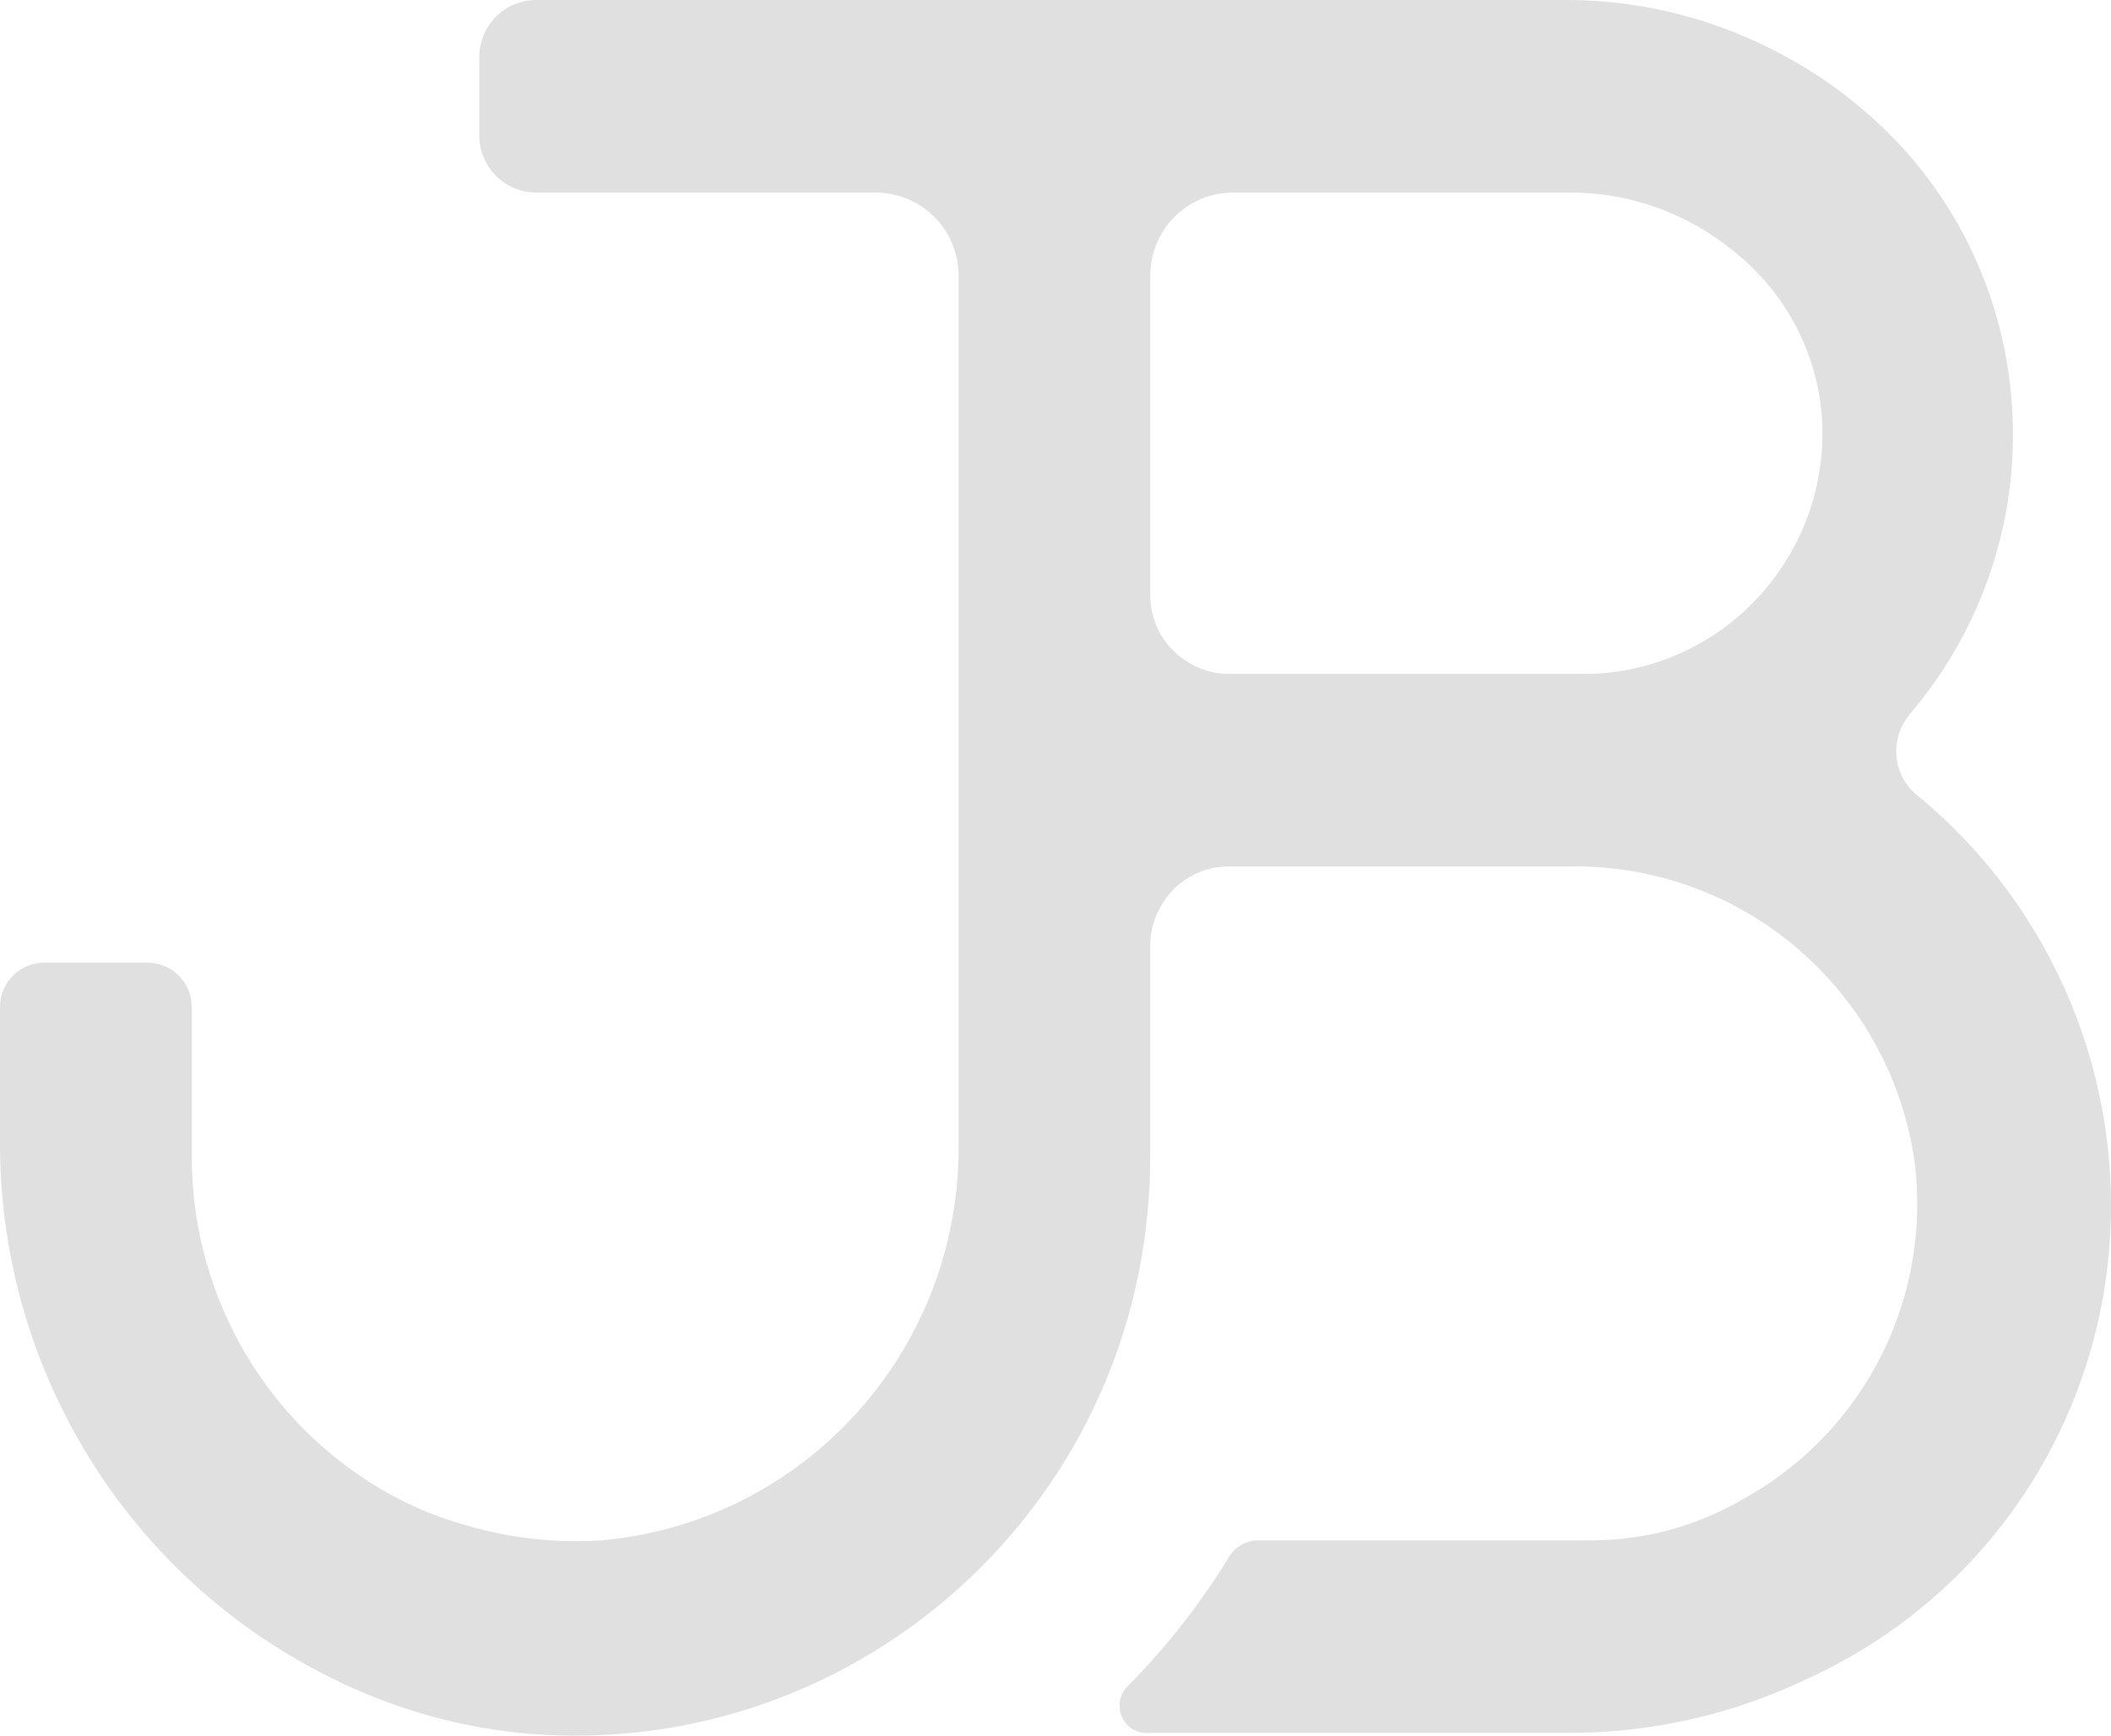
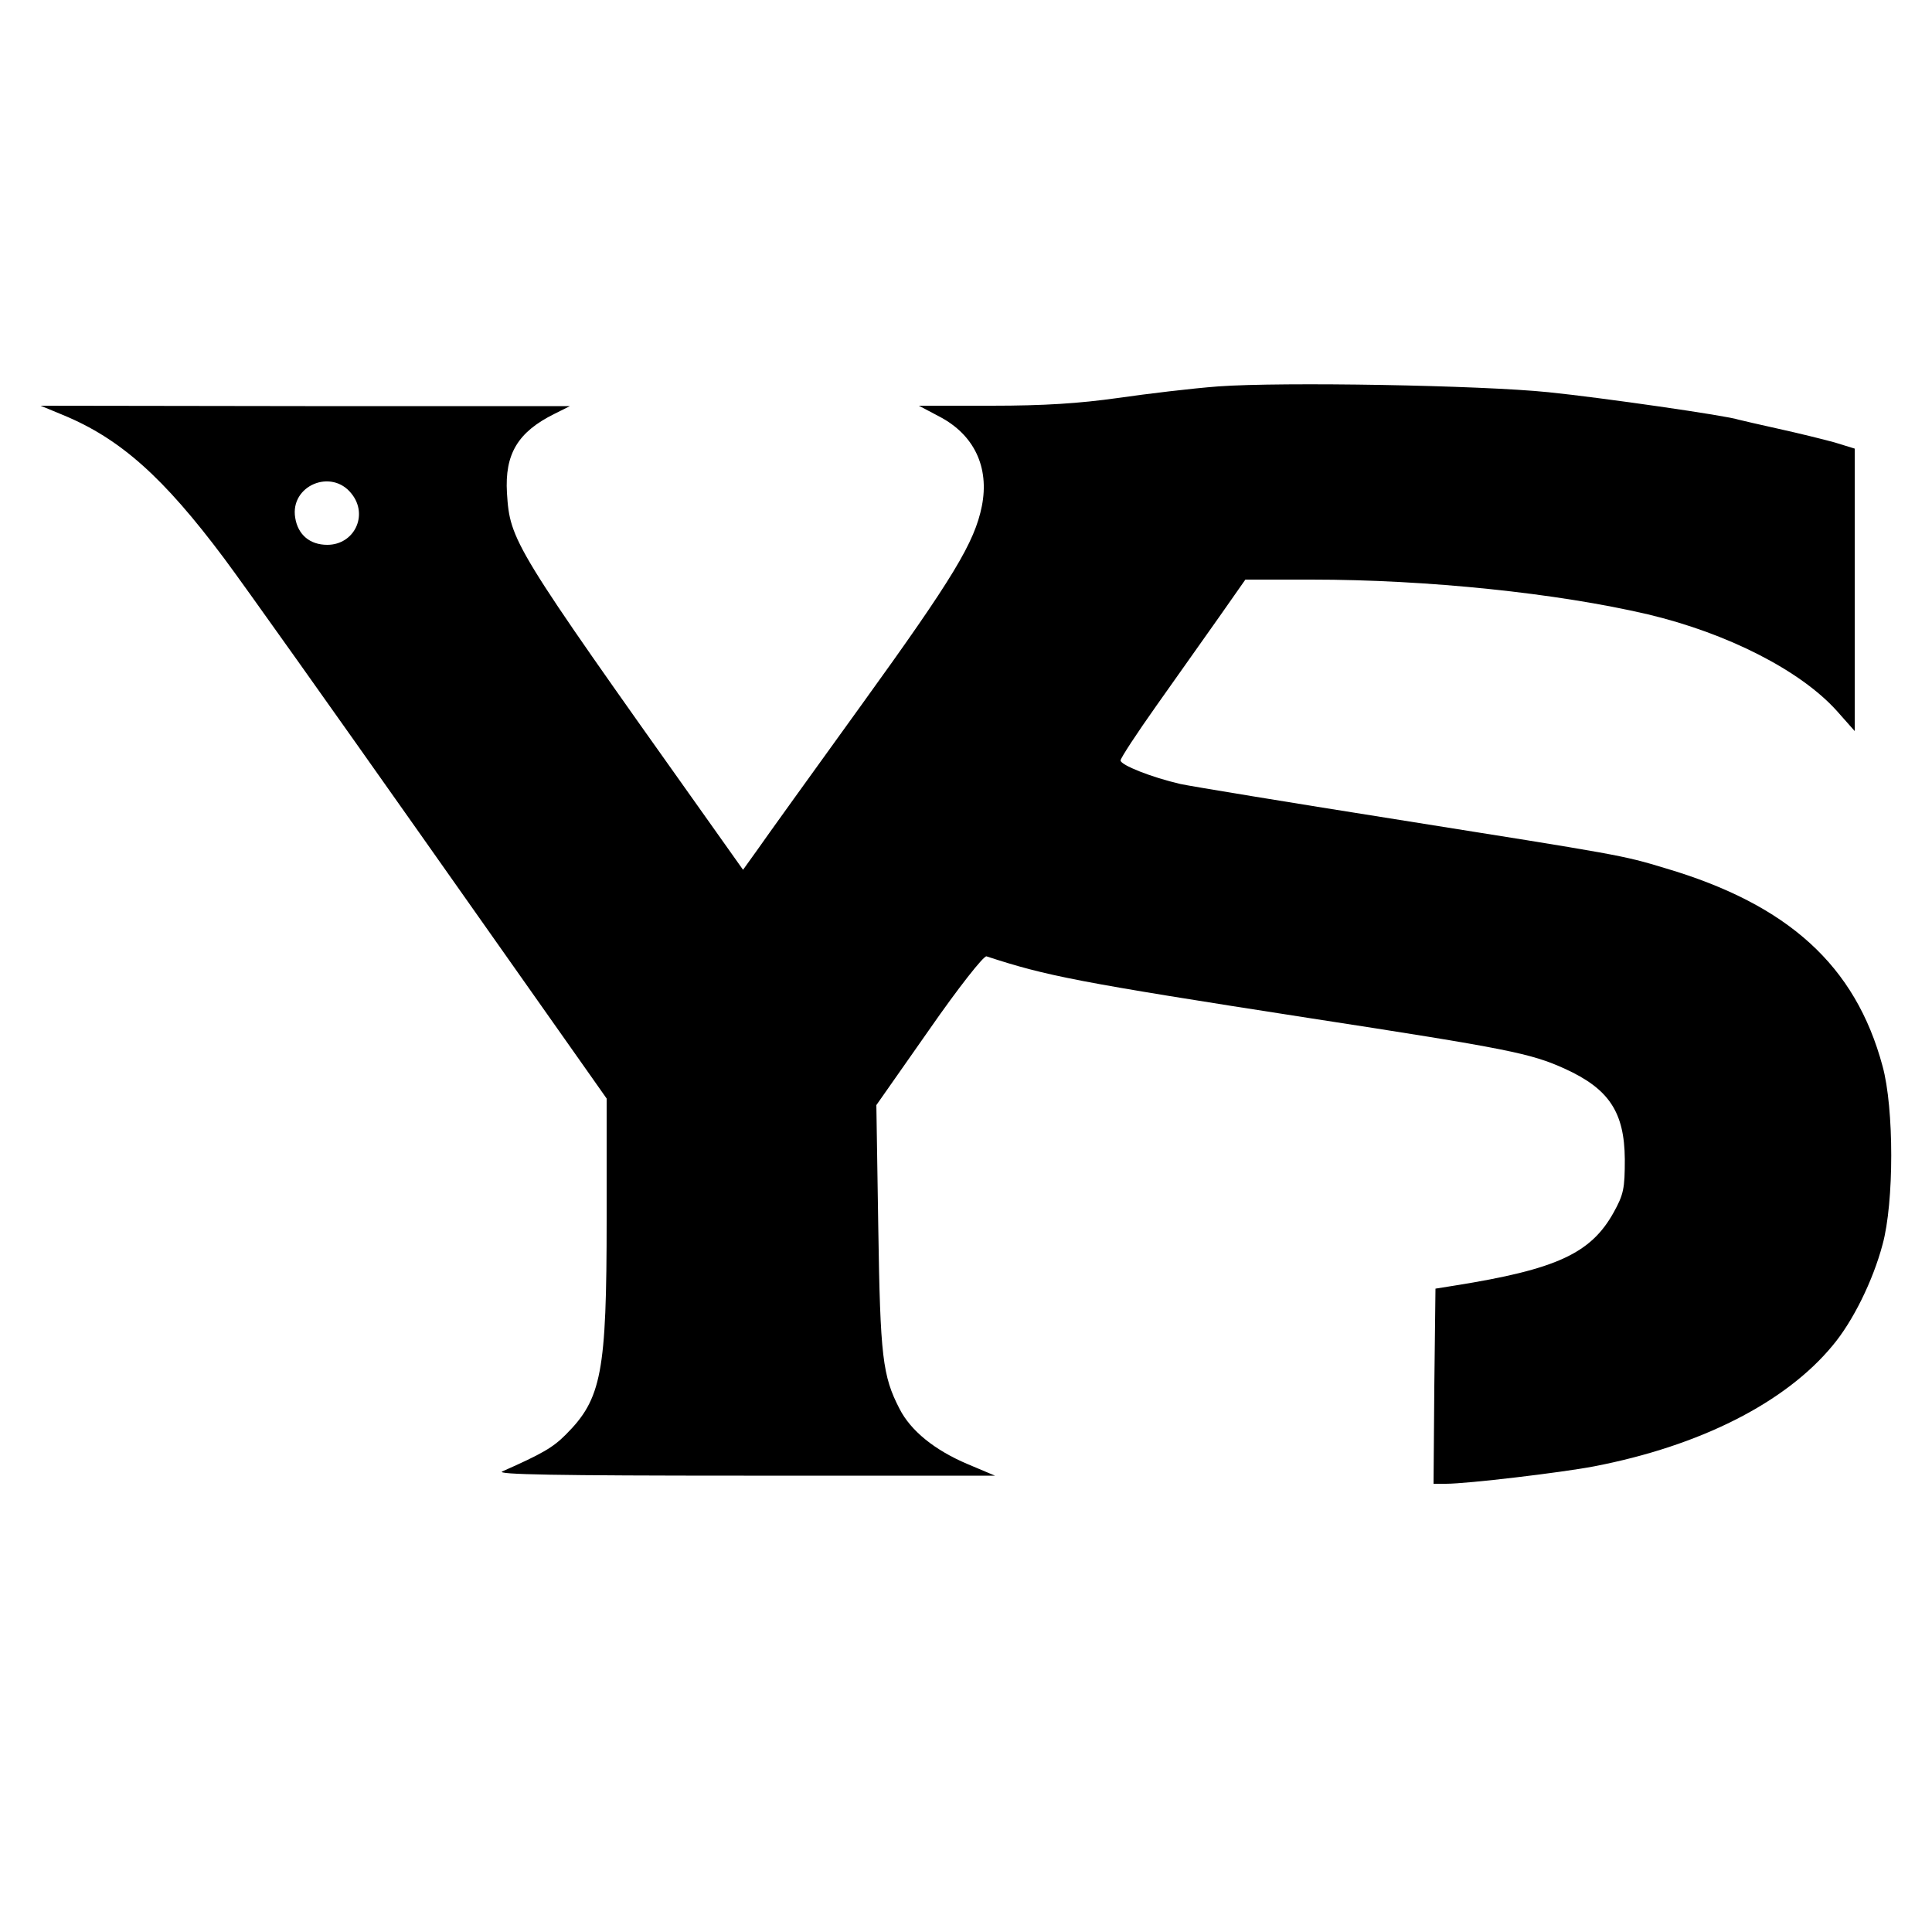
- <svg xmlns="http://www.w3.org/2000/svg" width="45" height="37" viewBox="0 0 45 37" fill="none">
-   <path d="M40.867 16.952C40.346 16.531 40.274 15.772 40.693 15.249C40.703 15.238 40.714 15.218 40.724 15.208C42.369 13.278 43.145 10.734 42.849 8.209C42.594 5.982 41.531 3.93 39.845 2.453C39.324 1.991 38.762 1.591 38.149 1.252C36.709 0.441 35.095 0.01 33.44 0H11.433C10.759 0 10.217 0.544 10.217 1.221V2.884C10.217 3.561 10.759 4.105 11.433 4.105H18.666C19.637 4.105 20.424 4.885 20.434 5.859C20.434 5.859 20.434 5.87 20.434 5.88V24.351C20.495 28.743 17.185 32.447 12.822 32.837C11.852 32.898 10.881 32.796 9.951 32.519C9.226 32.324 8.542 32.016 7.908 31.616C5.517 30.107 4.077 27.46 4.087 24.628V21.467C4.087 20.944 3.668 20.523 3.147 20.523H0.94C0.419 20.523 0 20.944 0 21.467V24.269C-0.04 29.05 2.595 33.453 6.825 35.649C8.143 36.346 9.594 36.788 11.075 36.942C17.818 37.598 23.805 32.642 24.459 25.88C24.5 25.469 24.52 25.048 24.52 24.628V20.143C24.52 19.846 24.602 19.558 24.755 19.302C25.052 18.789 25.593 18.471 26.186 18.471H33.47C37.128 18.419 40.254 21.077 40.806 24.71C41.194 27.604 39.794 30.446 37.271 31.893C36.637 32.273 35.953 32.55 35.227 32.704C34.727 32.806 34.226 32.847 33.715 32.837H26.819C26.564 32.837 26.329 32.97 26.196 33.196C25.593 34.181 24.878 35.094 24.071 35.915C23.826 36.121 23.795 36.49 23.999 36.736C24.122 36.89 24.316 36.962 24.52 36.942H33.45C35.156 36.942 36.842 36.572 38.384 35.854C39.028 35.566 39.641 35.228 40.223 34.828C42.89 32.991 44.617 30.066 44.943 26.834C45.321 23.058 43.789 19.353 40.867 16.952ZM33.715 14.366H26.186C25.889 14.366 25.603 14.284 25.348 14.13C24.837 13.833 24.52 13.289 24.52 12.694V5.88C24.52 4.905 25.297 4.115 26.267 4.105C26.267 4.105 26.278 4.105 26.288 4.105H33.491C34.032 4.105 34.574 4.187 35.095 4.351C35.789 4.566 36.423 4.915 36.985 5.377C38.017 6.208 38.681 7.409 38.824 8.733C39.099 11.555 37.046 14.069 34.236 14.346C34.063 14.366 33.889 14.366 33.715 14.366Z" fill="#E0E0E0" />
+ <svg xmlns="http://www.w3.org/2000/svg" version="1.0" width="500pt" height="500pt" viewBox="0 0 500 500" preserveAspectRatio="xMidYMid meet">
+   <g transform="translate(0,500) scale(0.1,-0.1)" fill="#000000" stroke="none">
+     <path d="M3153 4000 c-67 -5 -184 -19 -260 -30 -100 -14 -190 -20 -327 -20 l-188 0 53 -28 c90 -47 130 -131 110 -232 -19 -94 -73 -184 -312 -515 -127 -176 -248 -344 -268 -373 l-38 -53 -105 148 c-491 691 -498 703 -506 827 -6 101 28 158 123 205 l40 20 -685 0 -685 1 58 -24 c148 -61 260 -161 417 -371 53 -71 280 -391 505 -710 225 -319 426 -604 447 -634 l38 -54 0 -311 c0 -399 -13 -466 -106 -559 -33 -33 -60 -49 -164 -95 -19 -8 140 -11 625 -11 l650 0 -71 30 c-85 36 -147 86 -176 143 -44 85 -50 135 -55 468 l-5 318 136 194 c77 111 142 193 149 191 156 -51 231 -66 837 -160 513 -79 572 -91 660 -131 114 -52 154 -112 155 -234 0 -76 -3 -91 -29 -138 -59 -106 -148 -147 -411 -189 l-50 -8 -3 -252 -2 -253 32 0 c56 0 299 29 383 45 275 53 496 165 618 313 52 62 104 167 129 261 30 109 30 353 0 462 -70 260 -244 418 -562 512 -112 34 -115 34 -700 127 -278 44 -527 85 -555 91 -74 17 -155 49 -155 61 0 6 42 70 93 142 51 72 124 175 162 229 l68 97 171 0 c301 0 636 -35 871 -90 206 -49 394 -145 488 -249 l47 -53 0 366 0 365 -52 16 c-29 8 -94 24 -144 35 -50 11 -97 22 -105 24 -28 10 -354 57 -492 71 -175 18 -689 27 -854 15z m-2243 -278 c44 -55 7 -132 -63 -132 -45 0 -76 26 -83 70 -14 83 94 129 146 62z" />
+   </g>
</svg>
